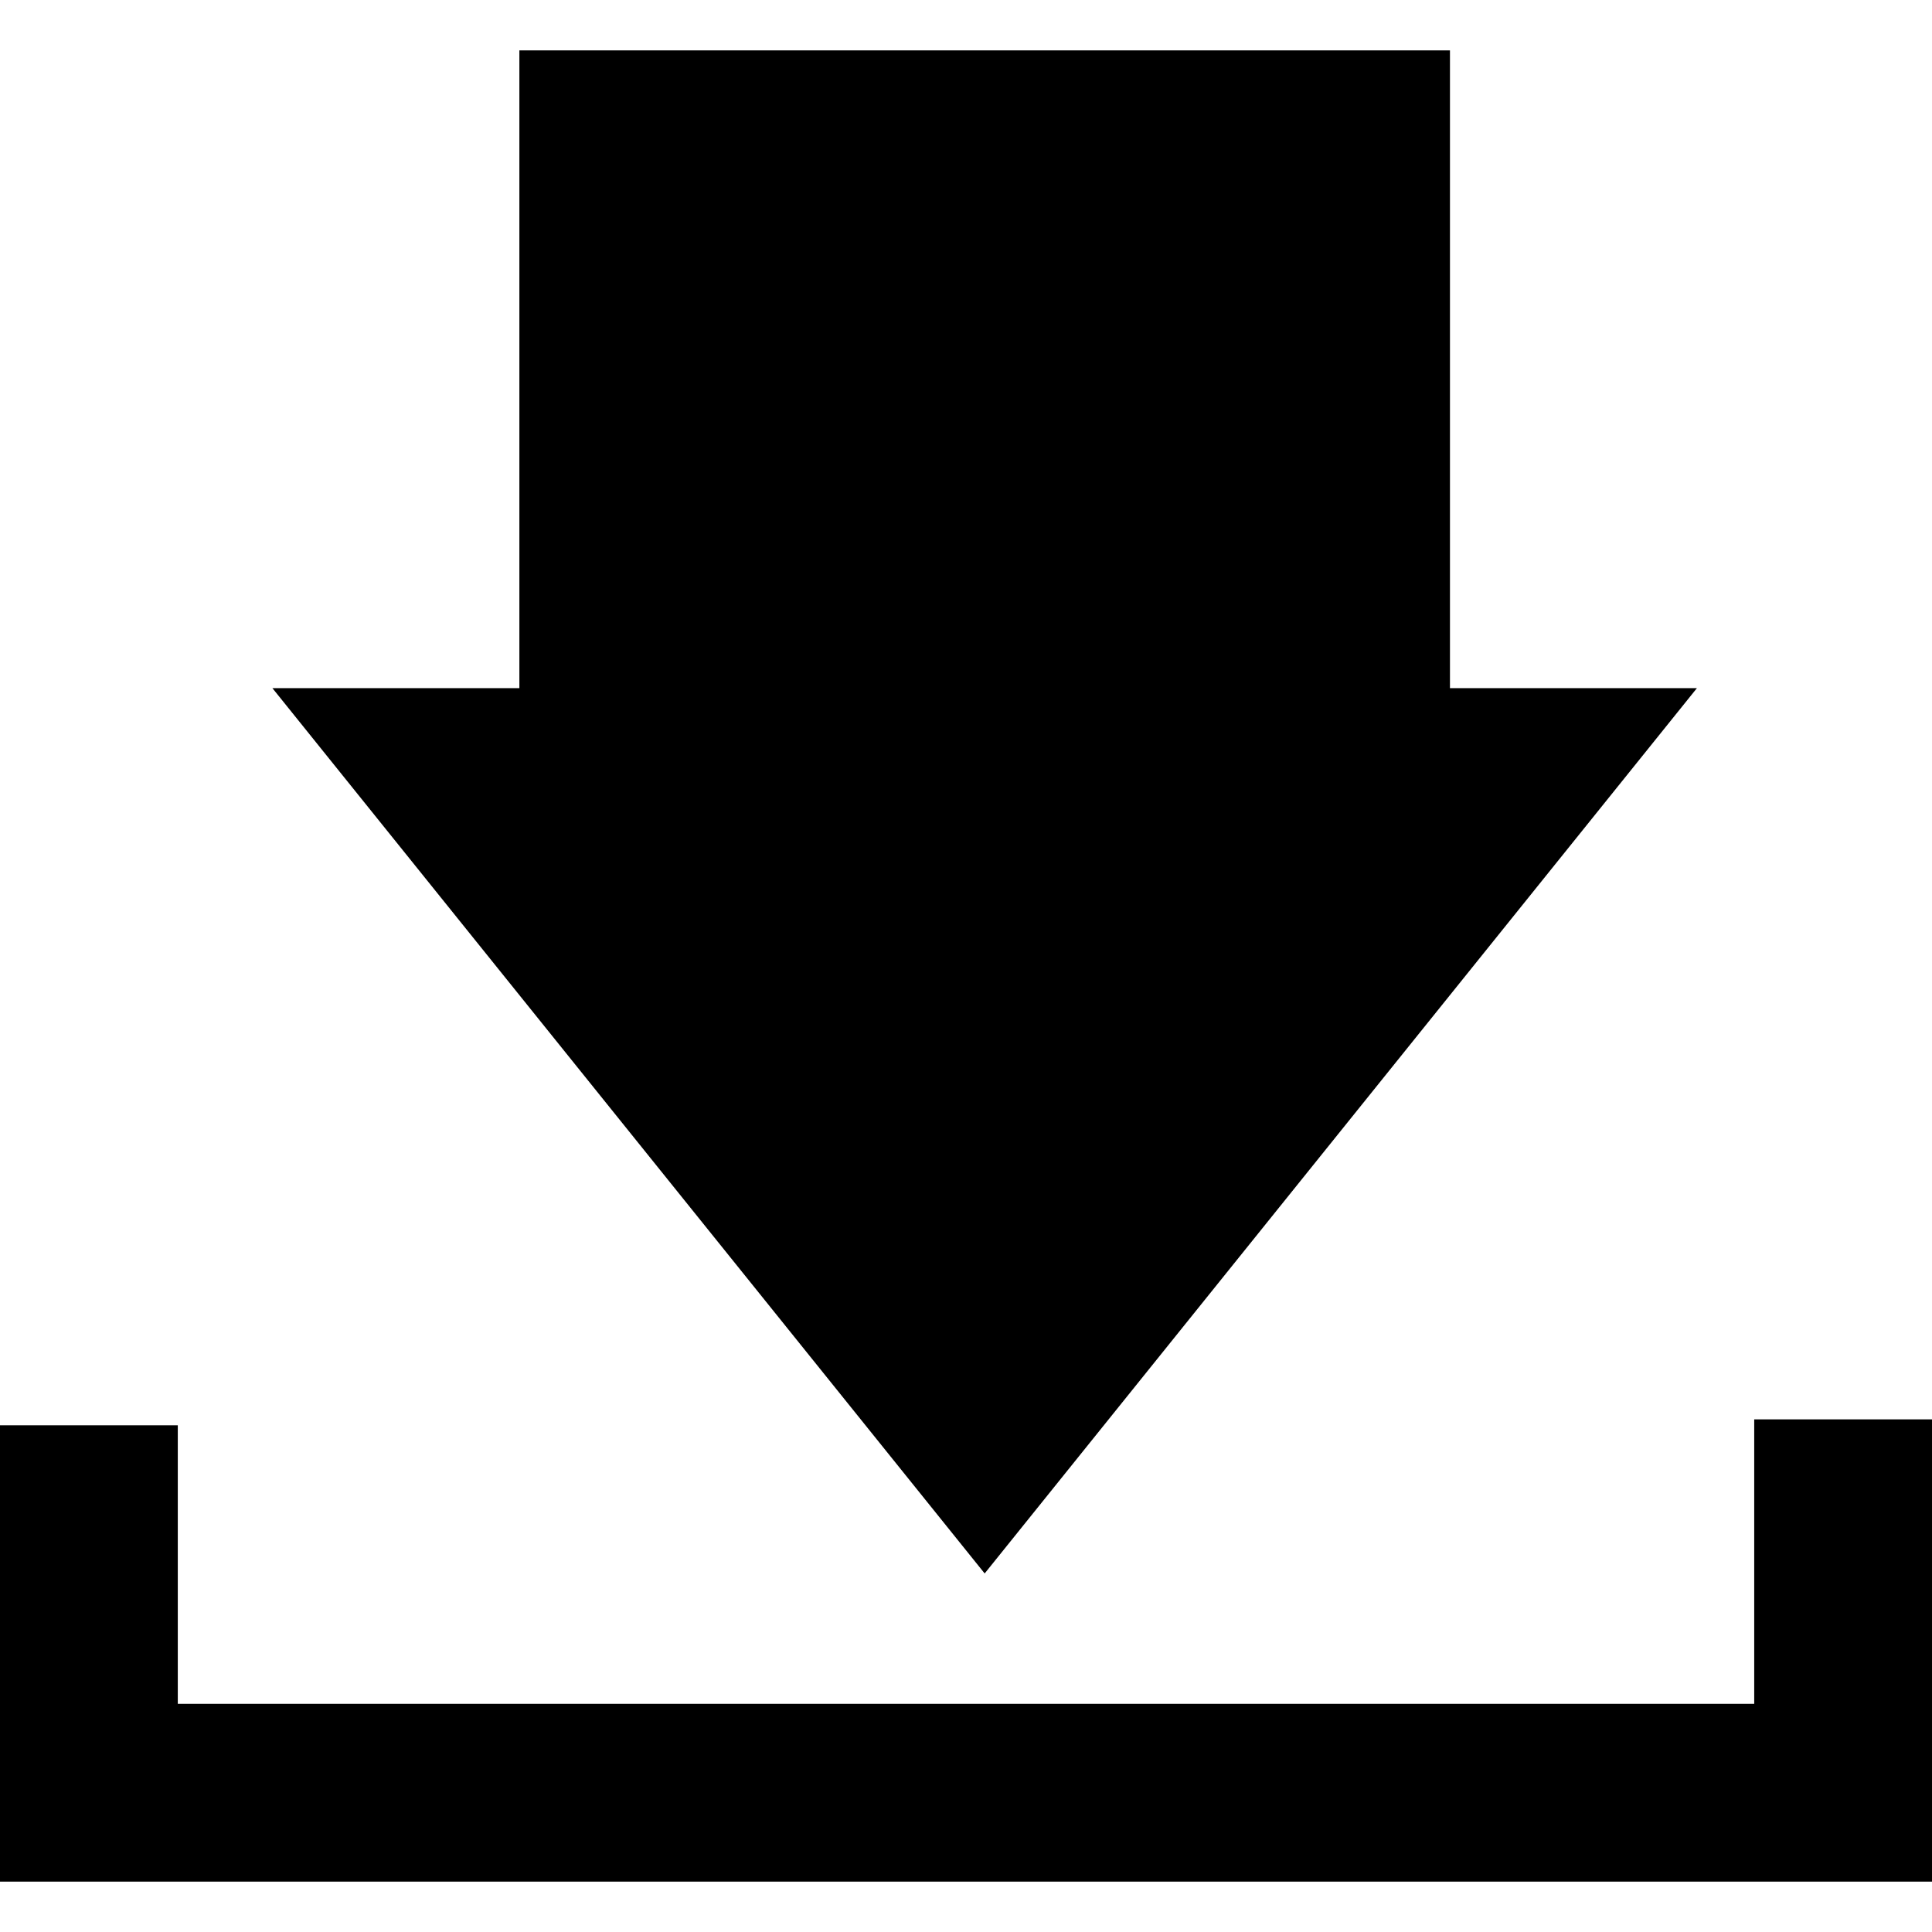
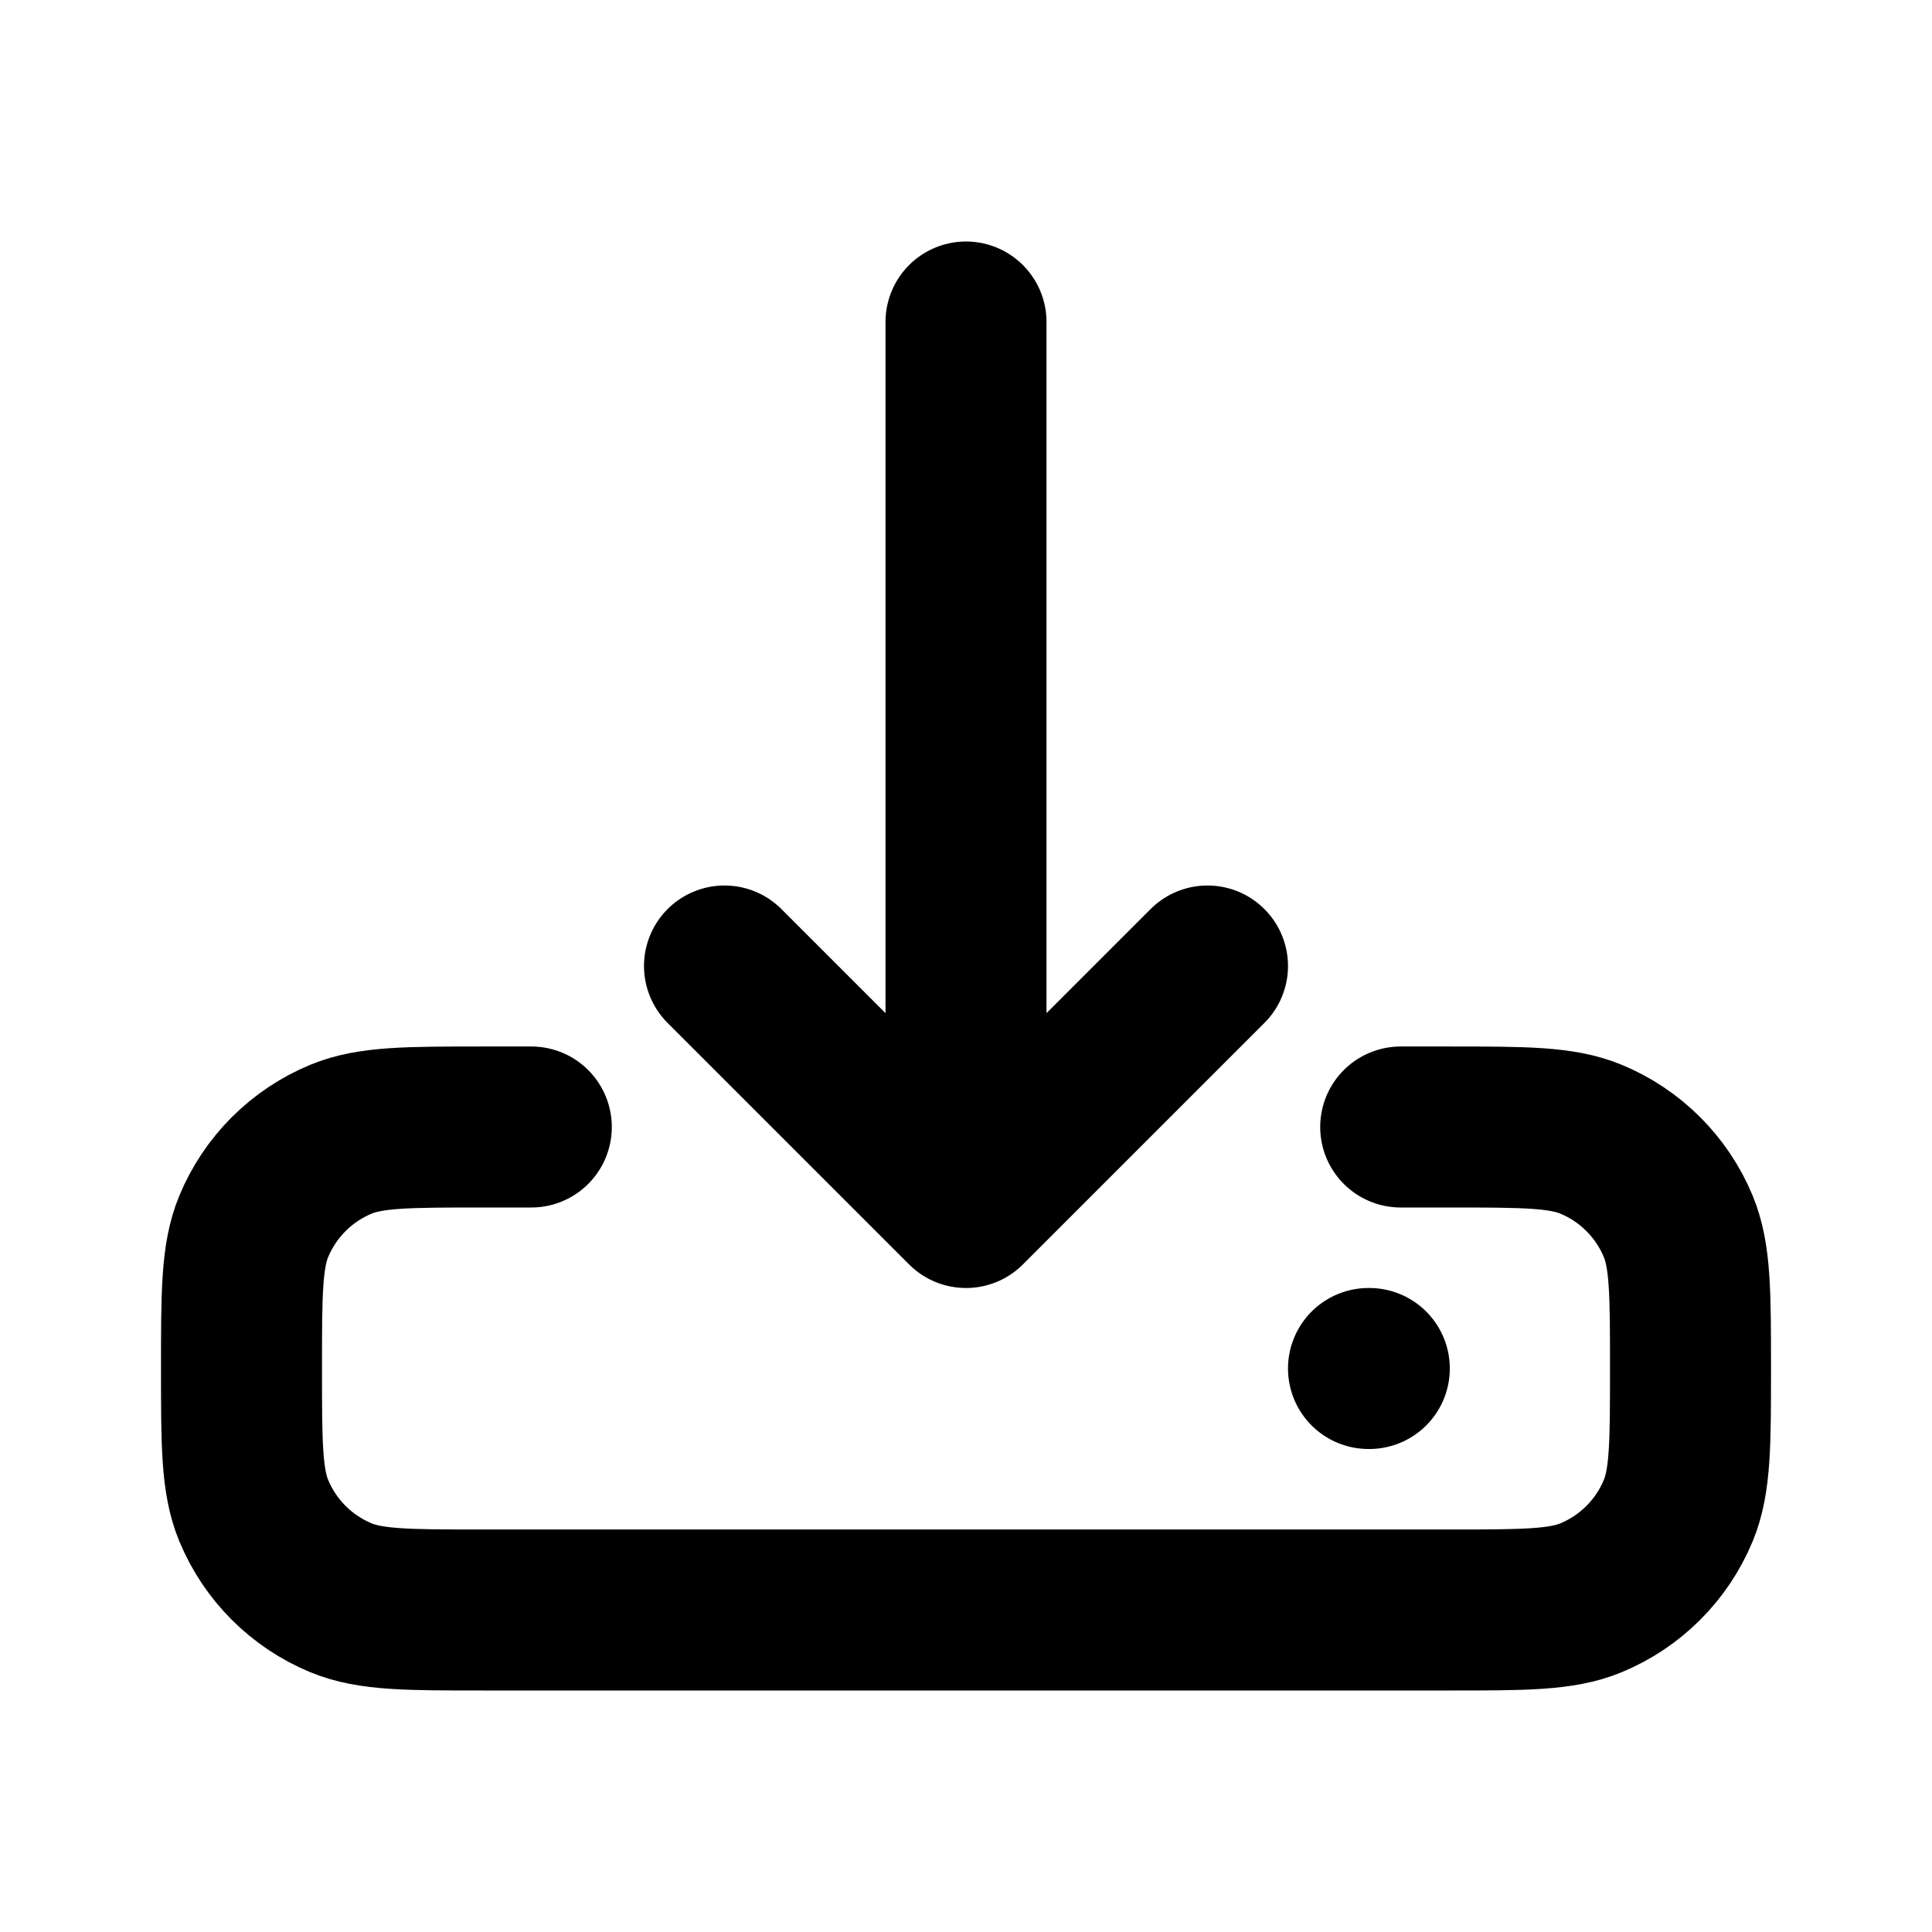
- <svg xmlns="http://www.w3.org/2000/svg" fill="#000000" version="1.1" id="Capa_1" width="800px" height="800px" viewBox="0 0 498.779 498.779" xml:space="preserve">
-   <g>
-     <g>
-       <polygon points="498.779,366.435 452.881,366.435 452.881,439.875 45.9,439.875 45.9,367.965 0,367.965 0,485.774     498.779,485.774   " />
-       <polygon points="134.086,177.664 70.334,177.664 254.209,406.215 438.082,177.664 374.332,177.664 374.332,13.005 134.086,13.005       " />
-     </g>
-   </g>
+ <svg xmlns="http://www.w3.org/2000/svg" width="800px" height="800px" viewBox="0 0 24 24" fill="none">
+   <path d="M17 17H17.01M17.4 14H18C18.932 14 19.398 14 19.765 14.152C20.255 14.355 20.645 14.745 20.848 15.235C21 15.602 21 16.068 21 17C21 17.932 21 18.398 20.848 18.765C20.645 19.255 20.255 19.645 19.765 19.848C19.398 20 18.932 20 18 20H6C5.068 20 4.602 20 4.235 19.848C3.745 19.645 3.355 19.255 3.152 18.765C3 18.398 3 17.932 3 17C3 16.068 3 15.602 3.152 15.235C3.355 14.745 3.745 14.355 4.235 14.152C4.602 14 5.068 14 6 14H6.6M12 15V4M12 15L9 12M12 15L15 12" stroke="#000000" stroke-width="2" stroke-linecap="round" stroke-linejoin="round" />
</svg>
